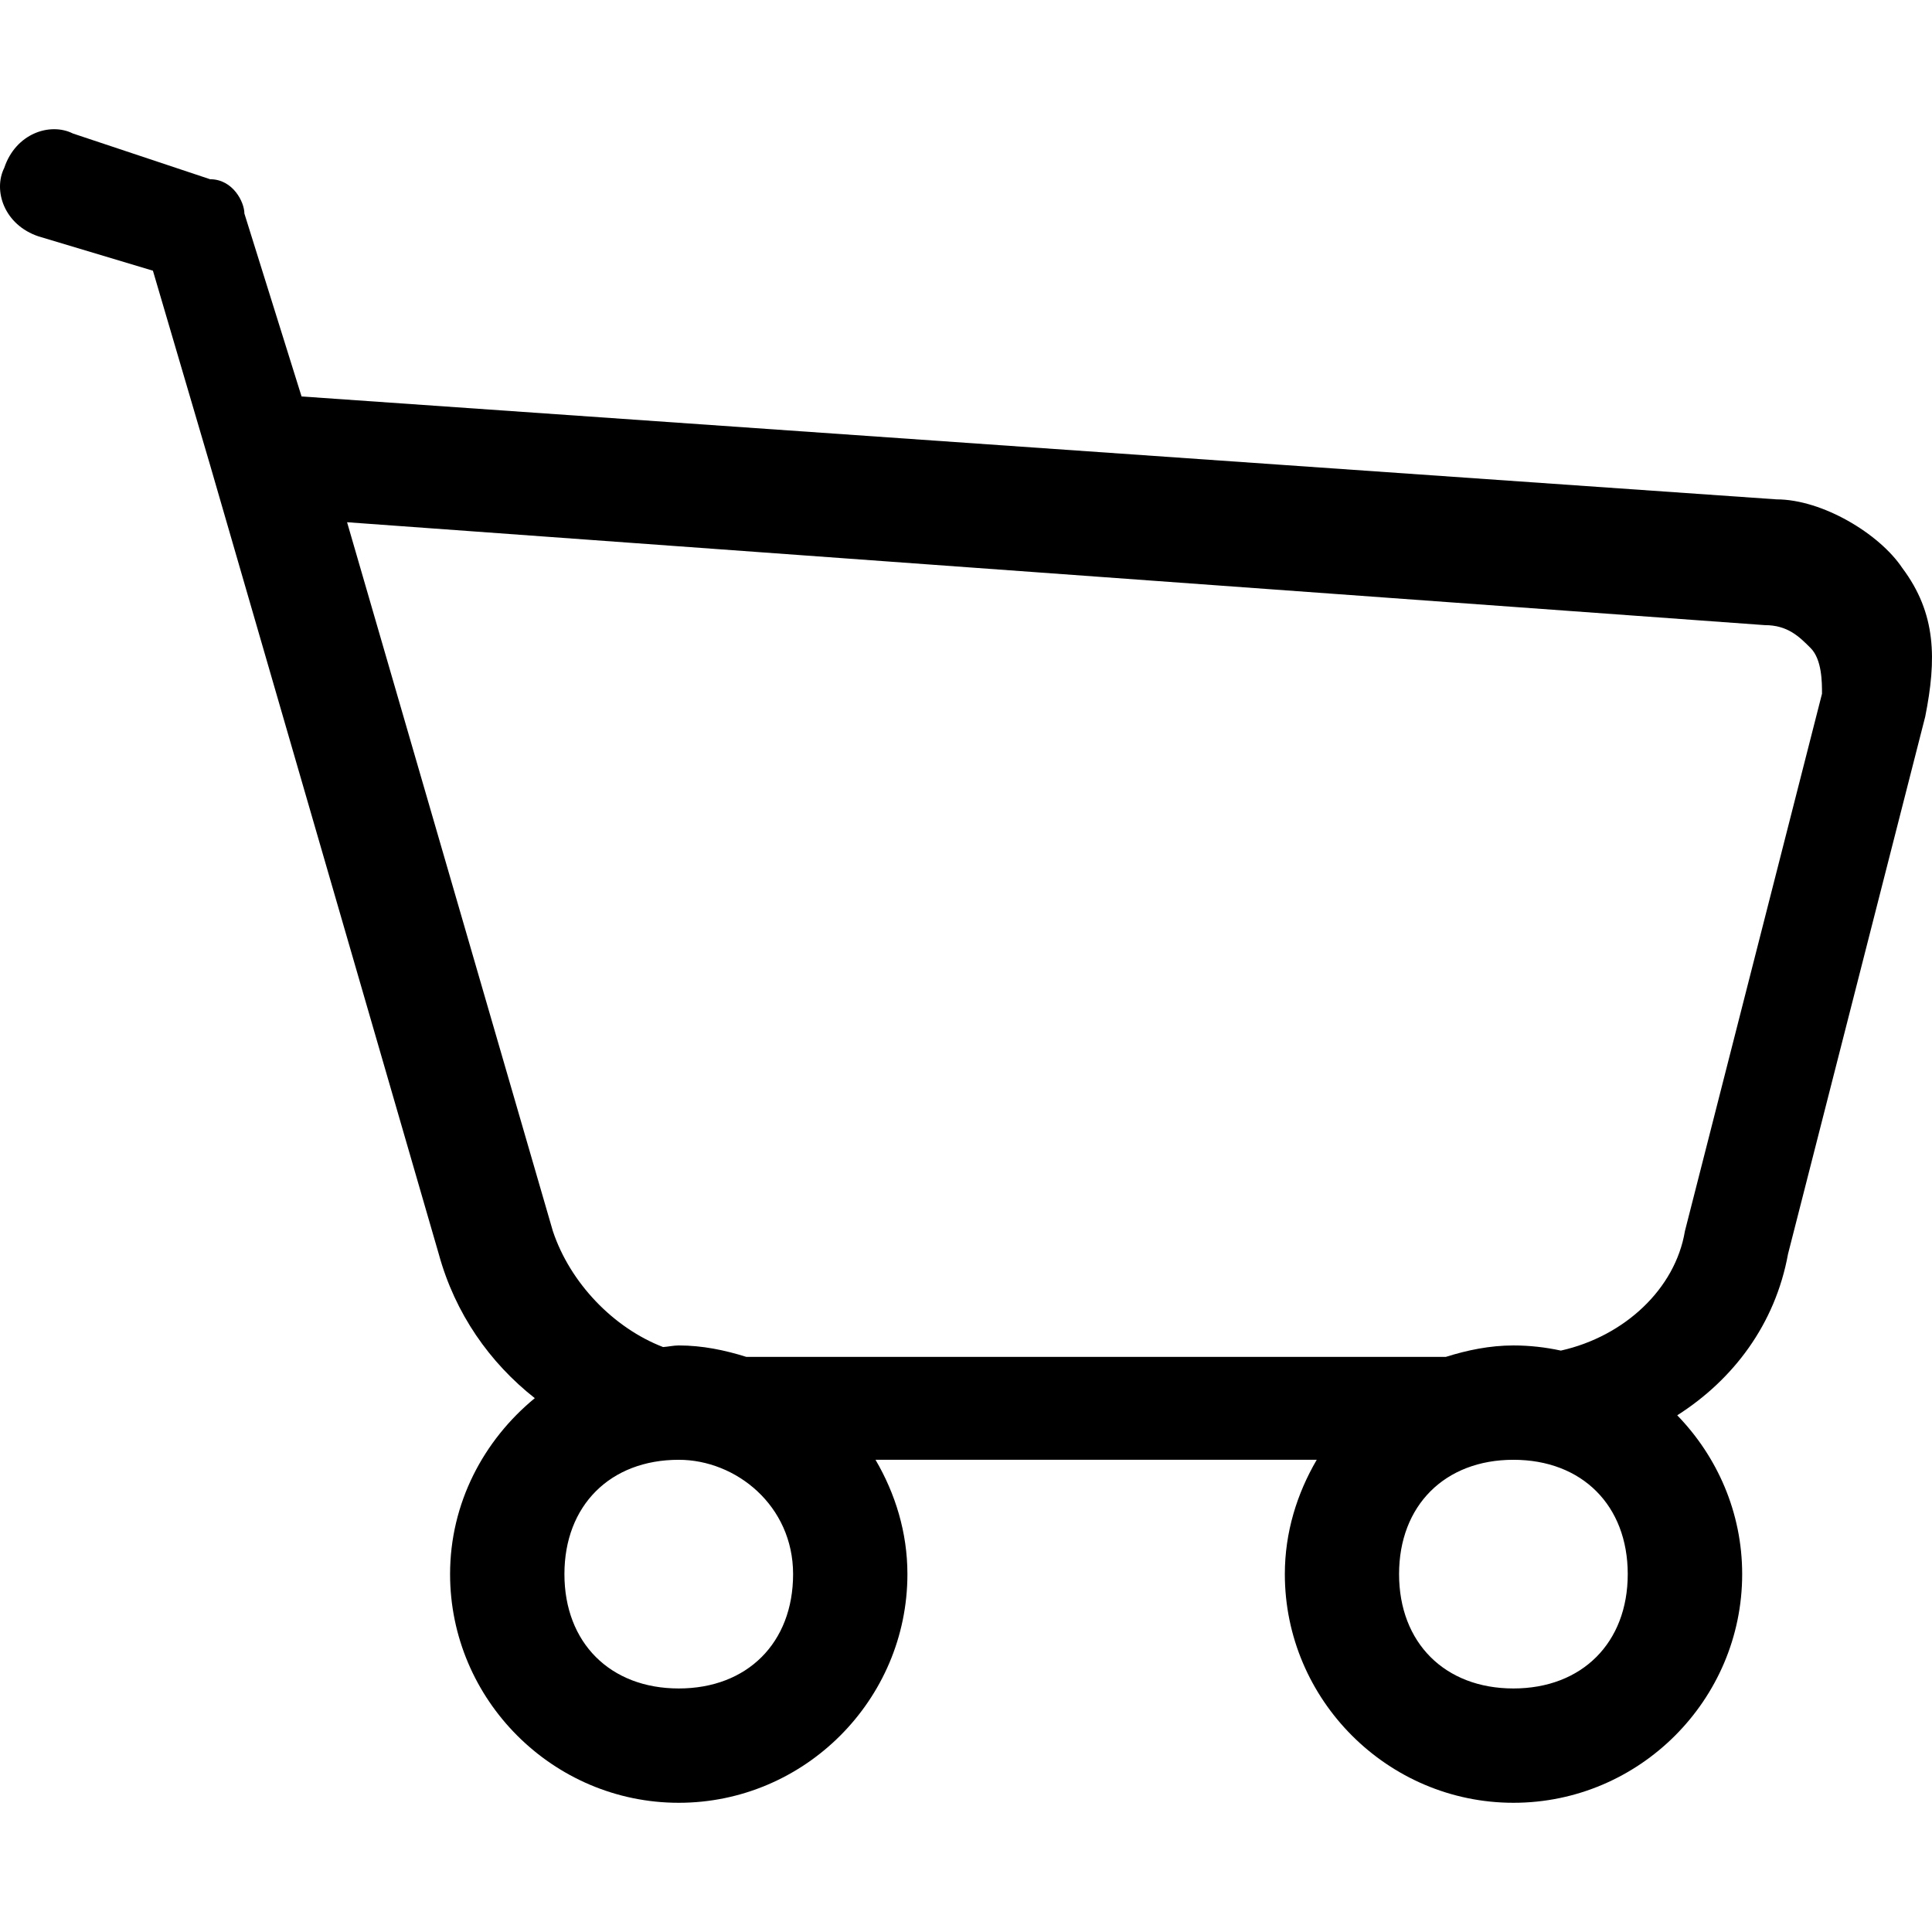
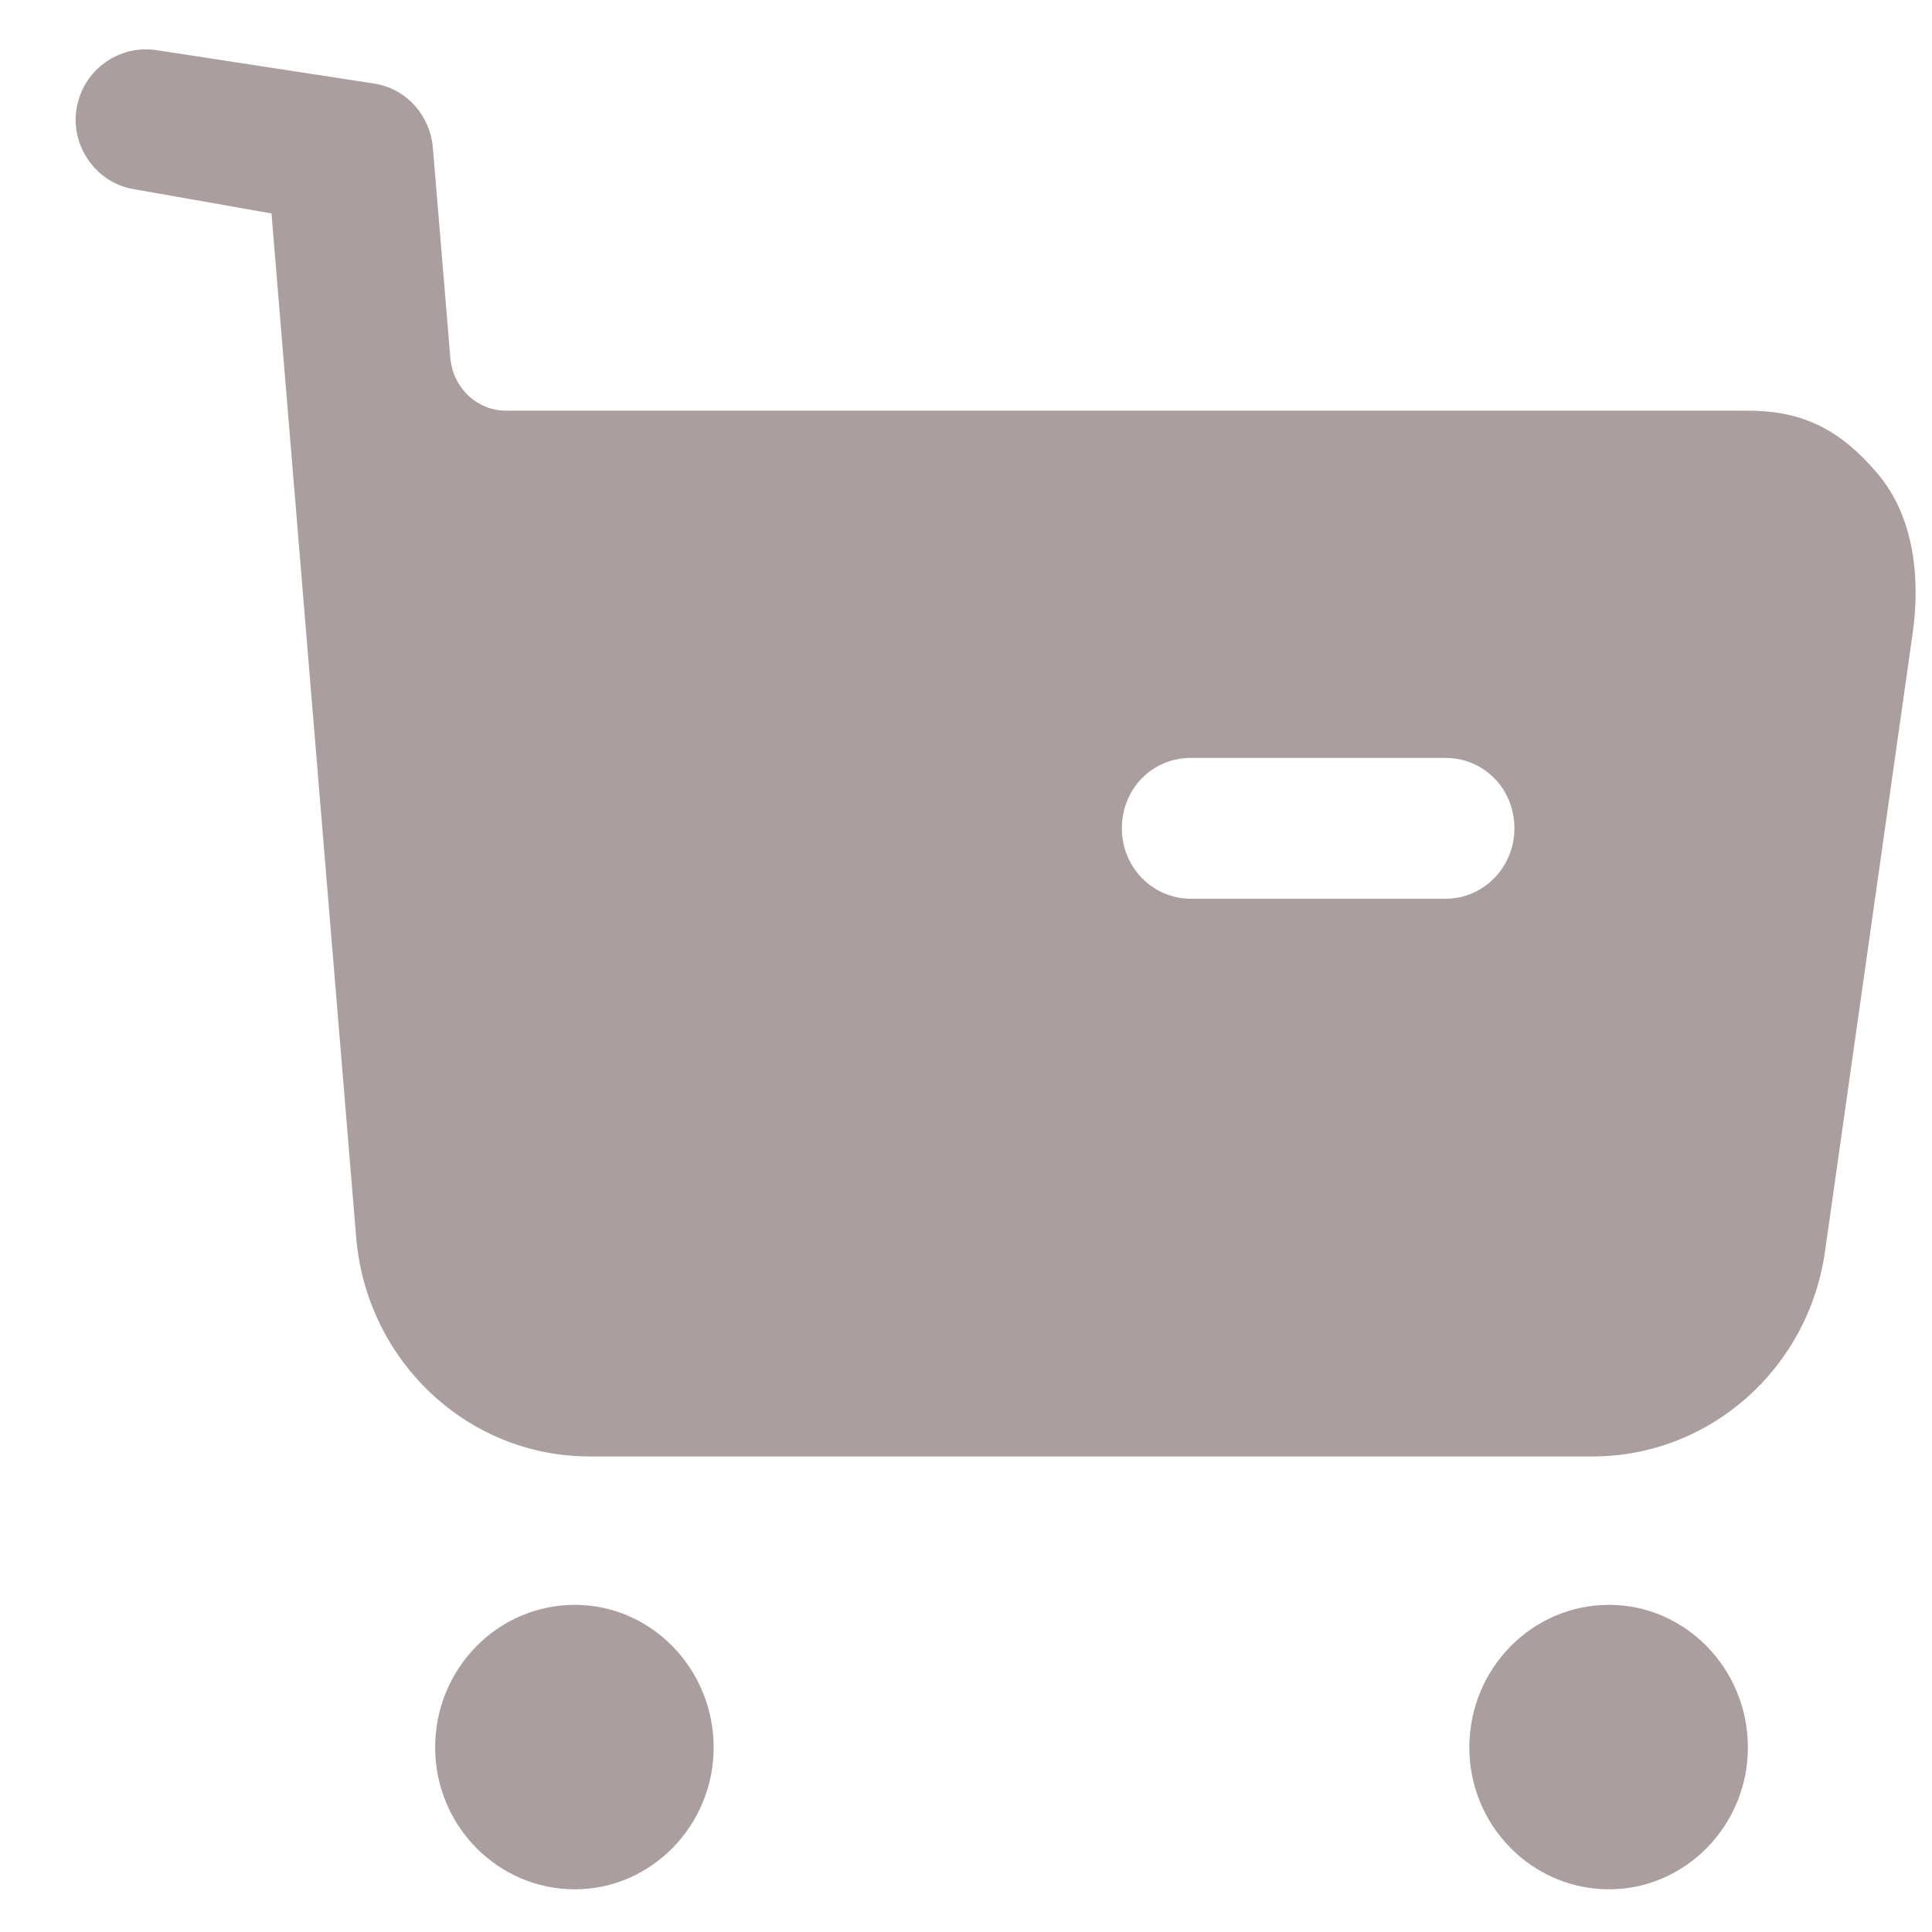
- <svg xmlns="http://www.w3.org/2000/svg" version="1.1" viewBox="0 0 294.038 294.038" enable-background="new 0 0 294.038 294.038">
-   <g>
-     <path d="m289.513,86.441c-3.481-5.22-12.181-10.441-19.142-10.441l-224.475-15.661-8.701-27.842c0-1.74-1.74-5.22-5.22-5.22l-20.882-6.96c-3.48-1.74-8.701,0-10.441,5.22-1.74,3.48 0,8.701 5.22,10.441l17.401,5.22 8.701,29.582 34.802,120.068c2.488,9.083 7.761,16.548 14.617,21.943-7.796,6.404-12.894,15.974-12.894,26.78 0,19.141 15.661,34.802 34.802,34.802s34.802-15.661 34.802-34.802c0-6.351-1.844-12.251-4.855-17.401h67.151c-3.01,5.151-4.855,11.05-4.855,17.401 0,19.141 15.661,34.802 34.802,34.802 19.159,0 34.802-15.661 34.802-34.802 0-9.379-3.793-17.889-9.884-24.17 8.526-5.429 14.913-13.851 16.862-24.553l20.882-81.786c1.725-8.7 1.725-15.661-3.495-22.621zm-186.21,170.532c-10.441,0-17.401-6.96-17.401-17.401s6.96-17.401 17.401-17.401c8.701,0 17.401,6.96 17.401,17.401s-6.961,17.401-17.401,17.401zm127.028,0c-10.441,0-17.401-6.96-17.401-17.401s6.96-17.401 17.401-17.401c10.458,0 17.401,6.96 17.401,17.401s-6.96,17.401-17.401,17.401zm26.102-69.605c-1.462,8.805-9.223,16.026-18.88,18.184-2.332-0.505-4.733-0.783-7.222-0.783-3.602,0-7.013,0.713-10.284,1.74h-106.461c-3.271-1.027-6.682-1.74-10.284-1.74-0.818,0-1.584,0.191-2.384,0.244-7.552-2.906-14.147-9.762-16.775-17.645l-31.321-107.888 215.775,15.661c3.48,0 5.22,1.74 6.96,3.48 1.74,1.74 1.74,5.22 1.74,6.96l-20.864,81.787z" />
-   </g>
+ <svg xmlns="http://www.w3.org/2000/svg" width="21" height="21" viewBox="0 0 21 21" fill="none">
+   <path fill-rule="evenodd" clip-rule="evenodd" d="M12.944 9.769H15.711C16.131 9.769 16.461 9.422 16.461 9.004C16.461 8.575 16.131 8.238 15.711 8.238H12.944C12.524 8.238 12.194 8.575 12.194 9.004C12.194 9.422 12.524 9.769 12.944 9.769ZM18.999 4.464C19.608 4.464 20.008 4.678 20.408 5.147C20.807 5.617 20.877 6.29 20.787 6.902L19.838 13.596C19.658 14.883 18.579 15.831 17.31 15.831H6.409C5.08 15.831 3.981 14.791 3.871 13.444L2.951 2.32L1.443 2.054C1.043 1.983 0.763 1.585 0.833 1.177C0.903 0.759 1.293 0.483 1.702 0.545L4.085 0.911C4.425 0.973 4.675 1.258 4.705 1.605L4.895 3.891C4.925 4.219 5.185 4.464 5.504 4.464H18.999ZM6.249 17.444C5.409 17.444 4.73 18.138 4.73 18.995C4.73 19.842 5.409 20.536 6.249 20.536C7.078 20.536 7.757 19.842 7.757 18.995C7.757 18.138 7.078 17.444 6.249 17.444ZM17.49 17.444C16.651 17.444 15.971 18.138 15.971 18.995C15.971 19.842 16.651 20.536 17.49 20.536C18.319 20.536 18.999 19.842 18.999 18.995C18.999 18.138 18.319 17.444 17.49 17.444Z" fill="#AA9E9F" />
</svg>
